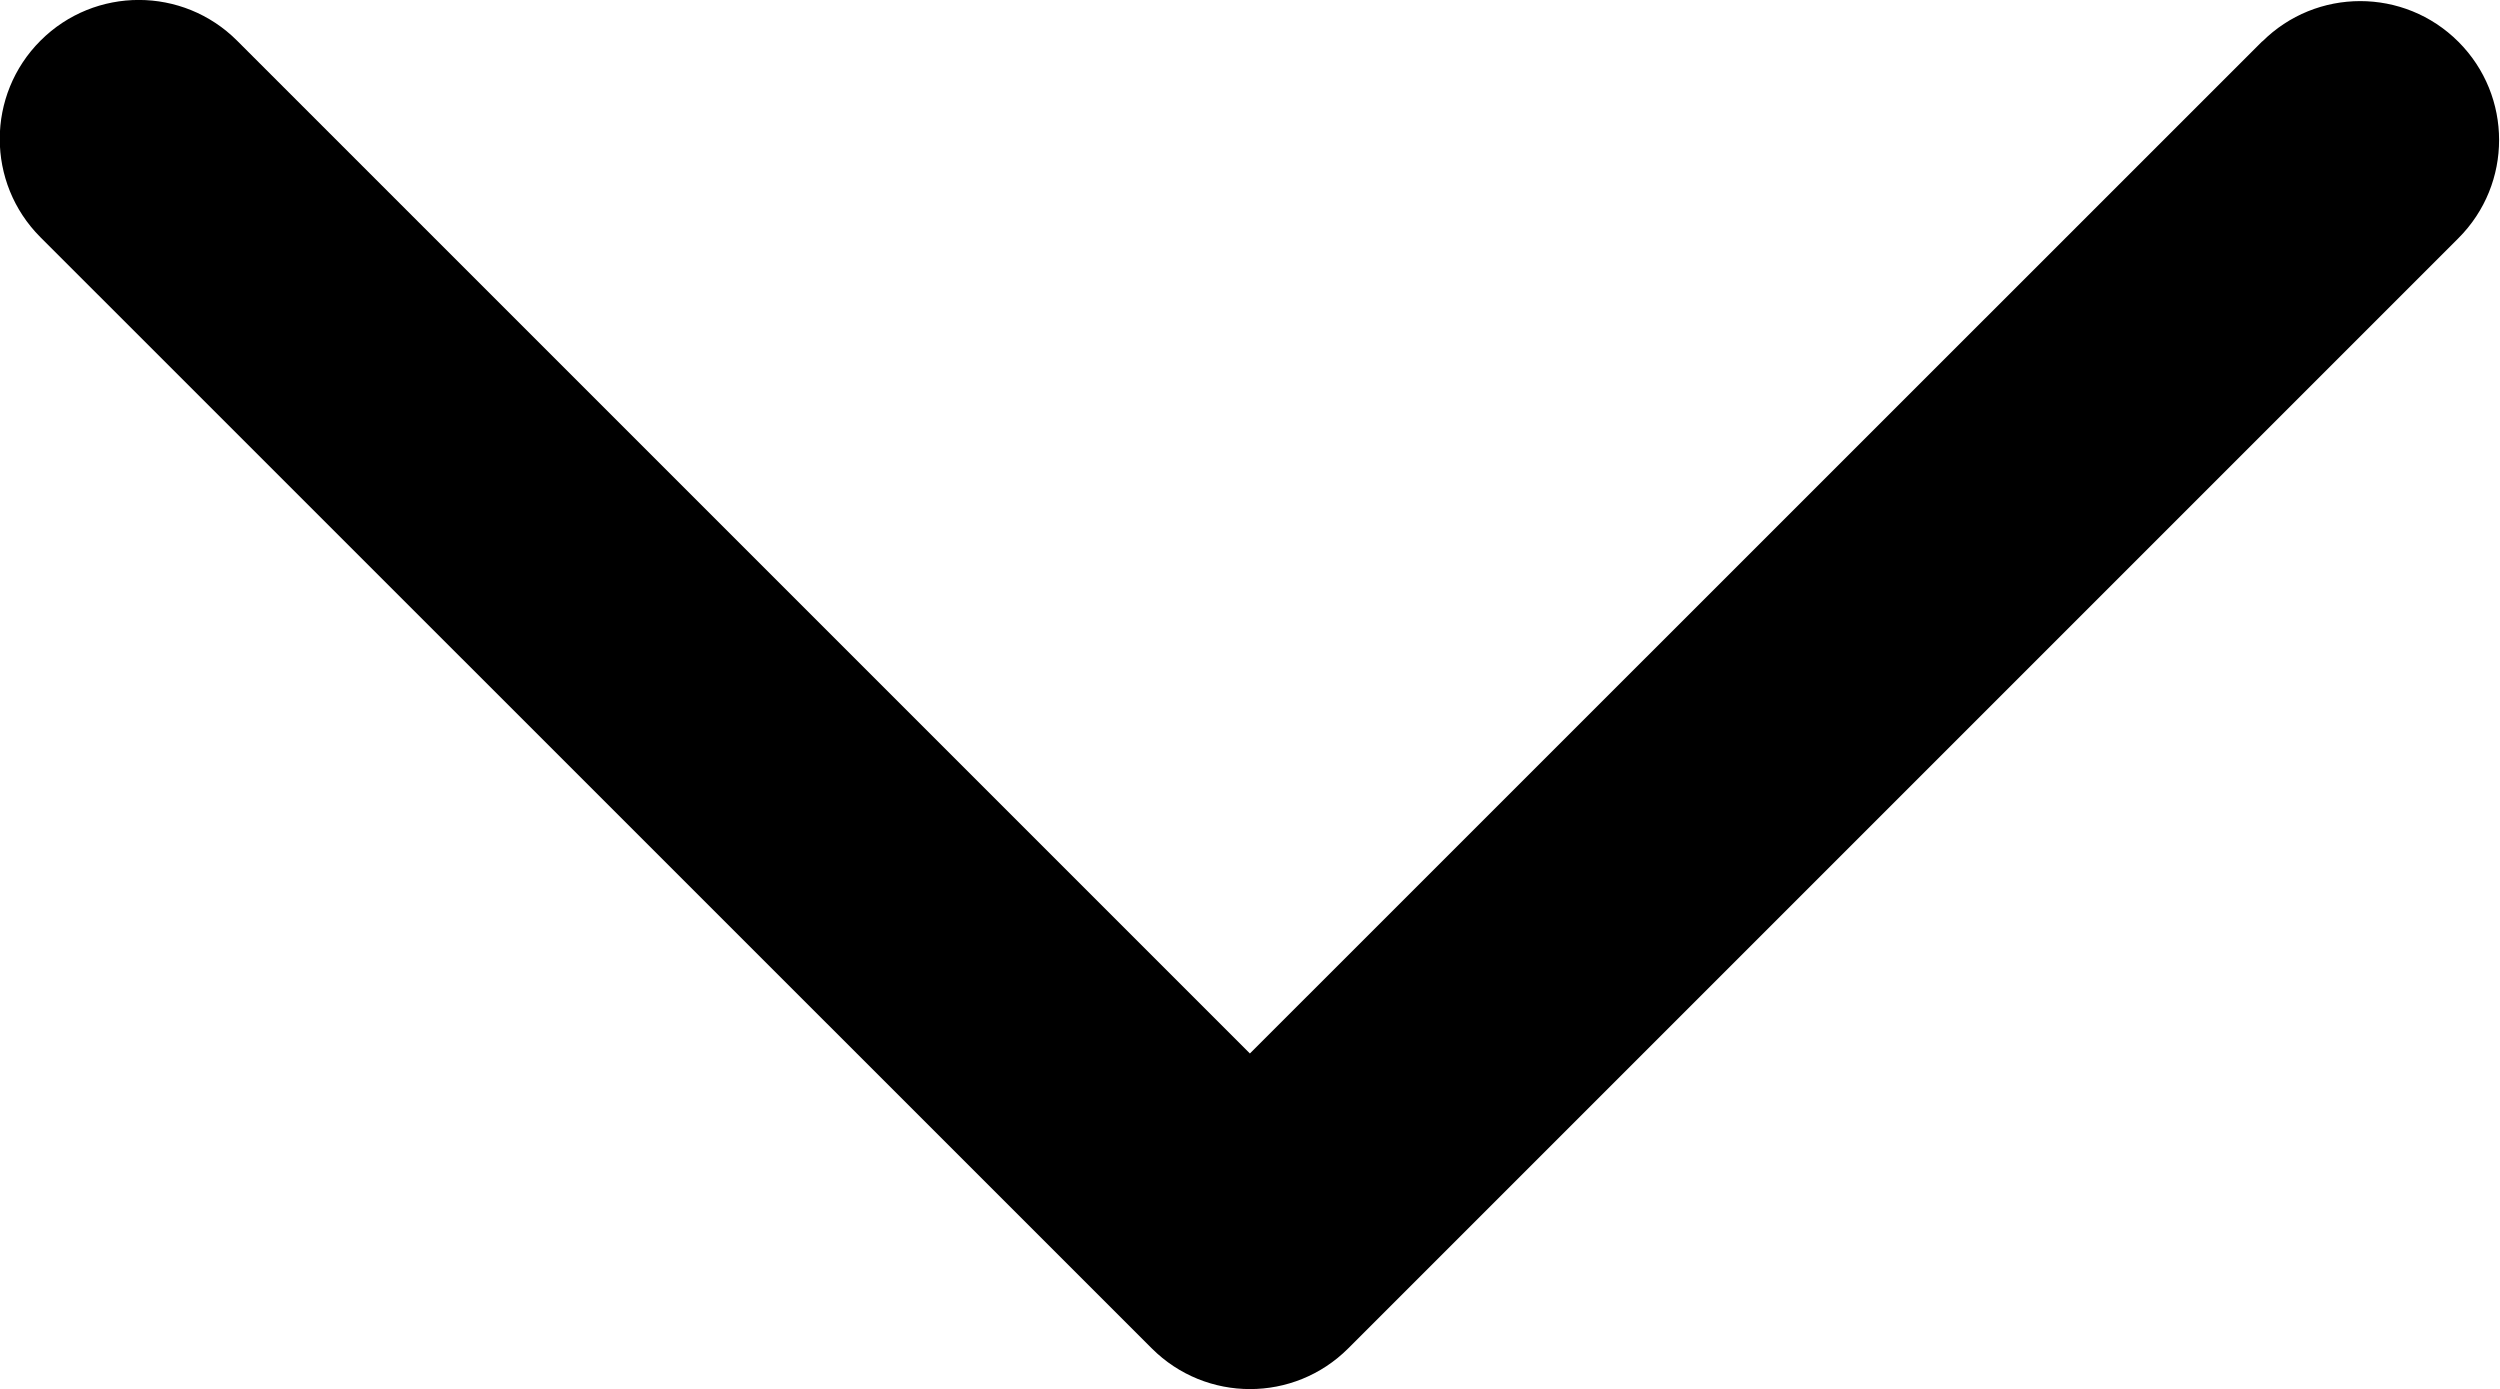
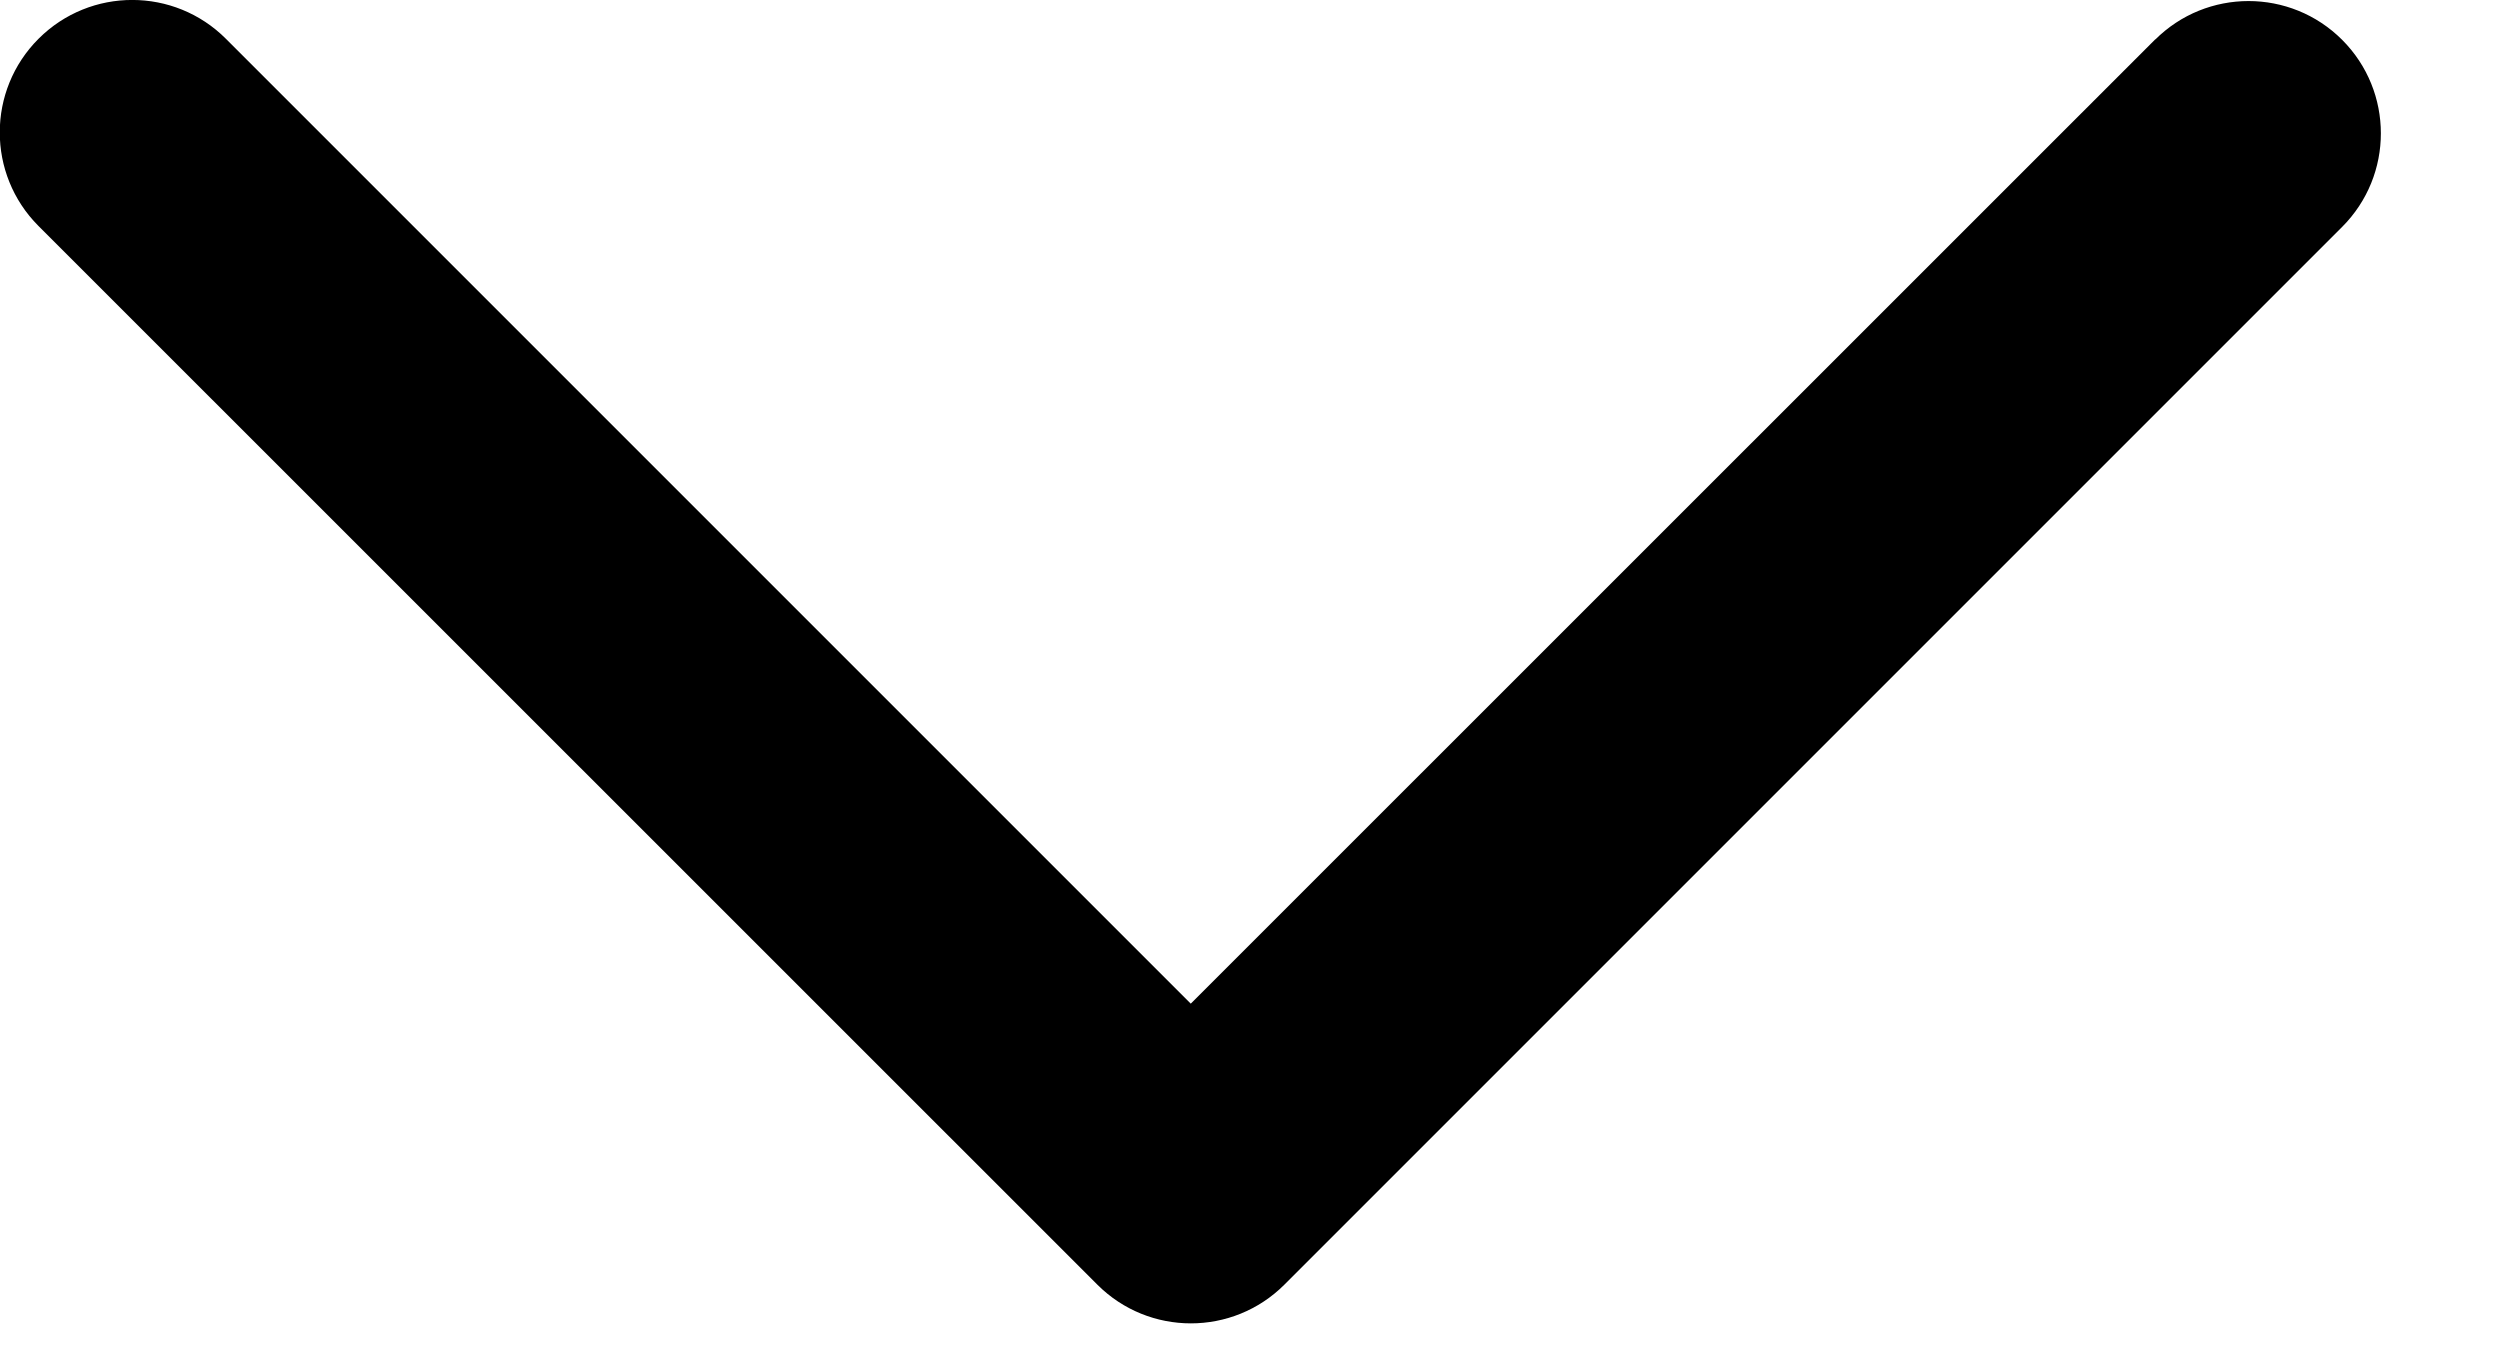
- <svg xmlns="http://www.w3.org/2000/svg" data-name="main-color-icon" width="12.385" height="6.88" viewBox="0 0 12.385 6.88">
+ <svg xmlns="http://www.w3.org/2000/svg" data-name="main-color-icon" width="13" height="7" viewBox="0 0 13 7">
  <path id="noun-back-4080895" d="M6.678,11.21,1.661,6.192,6.678,1.175A.688.688,0,0,0,5.705.2L.2,5.706a.688.688,0,0,0,0,.973l5.5,5.5a.688.688,0,0,0,.973-.973Z" transform="translate(0 6.88) rotate(-90)" />
</svg>
